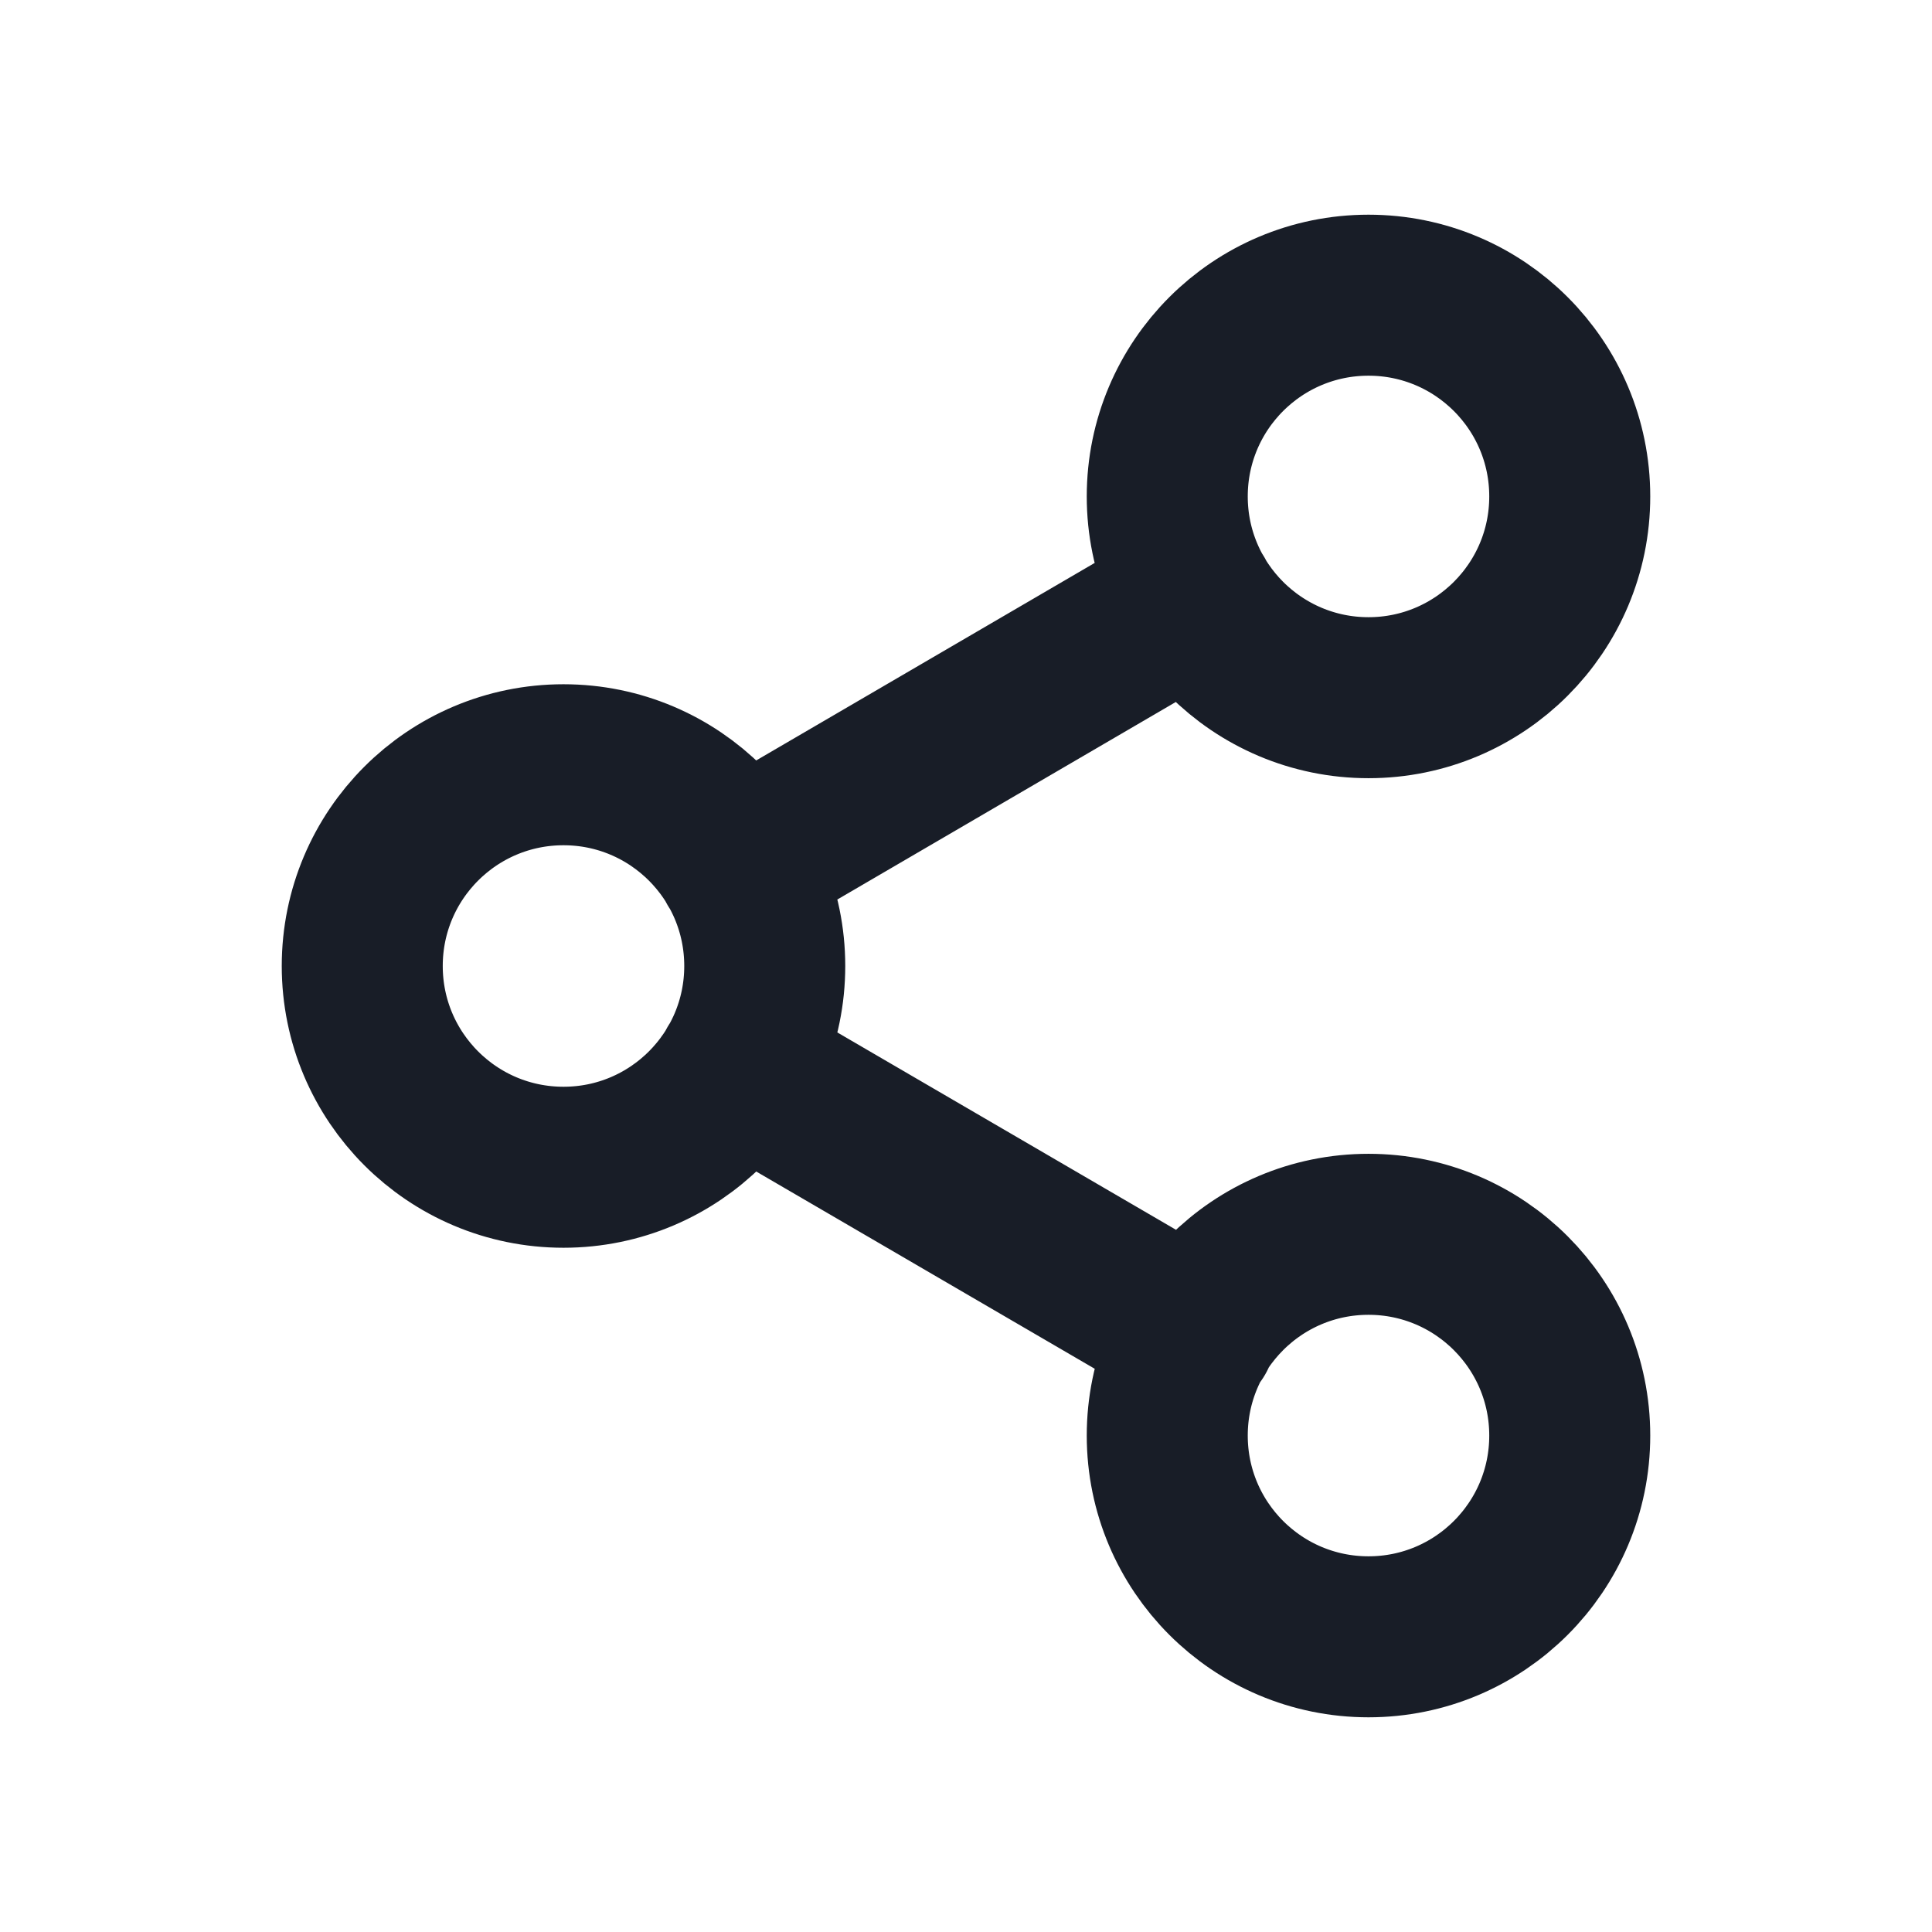
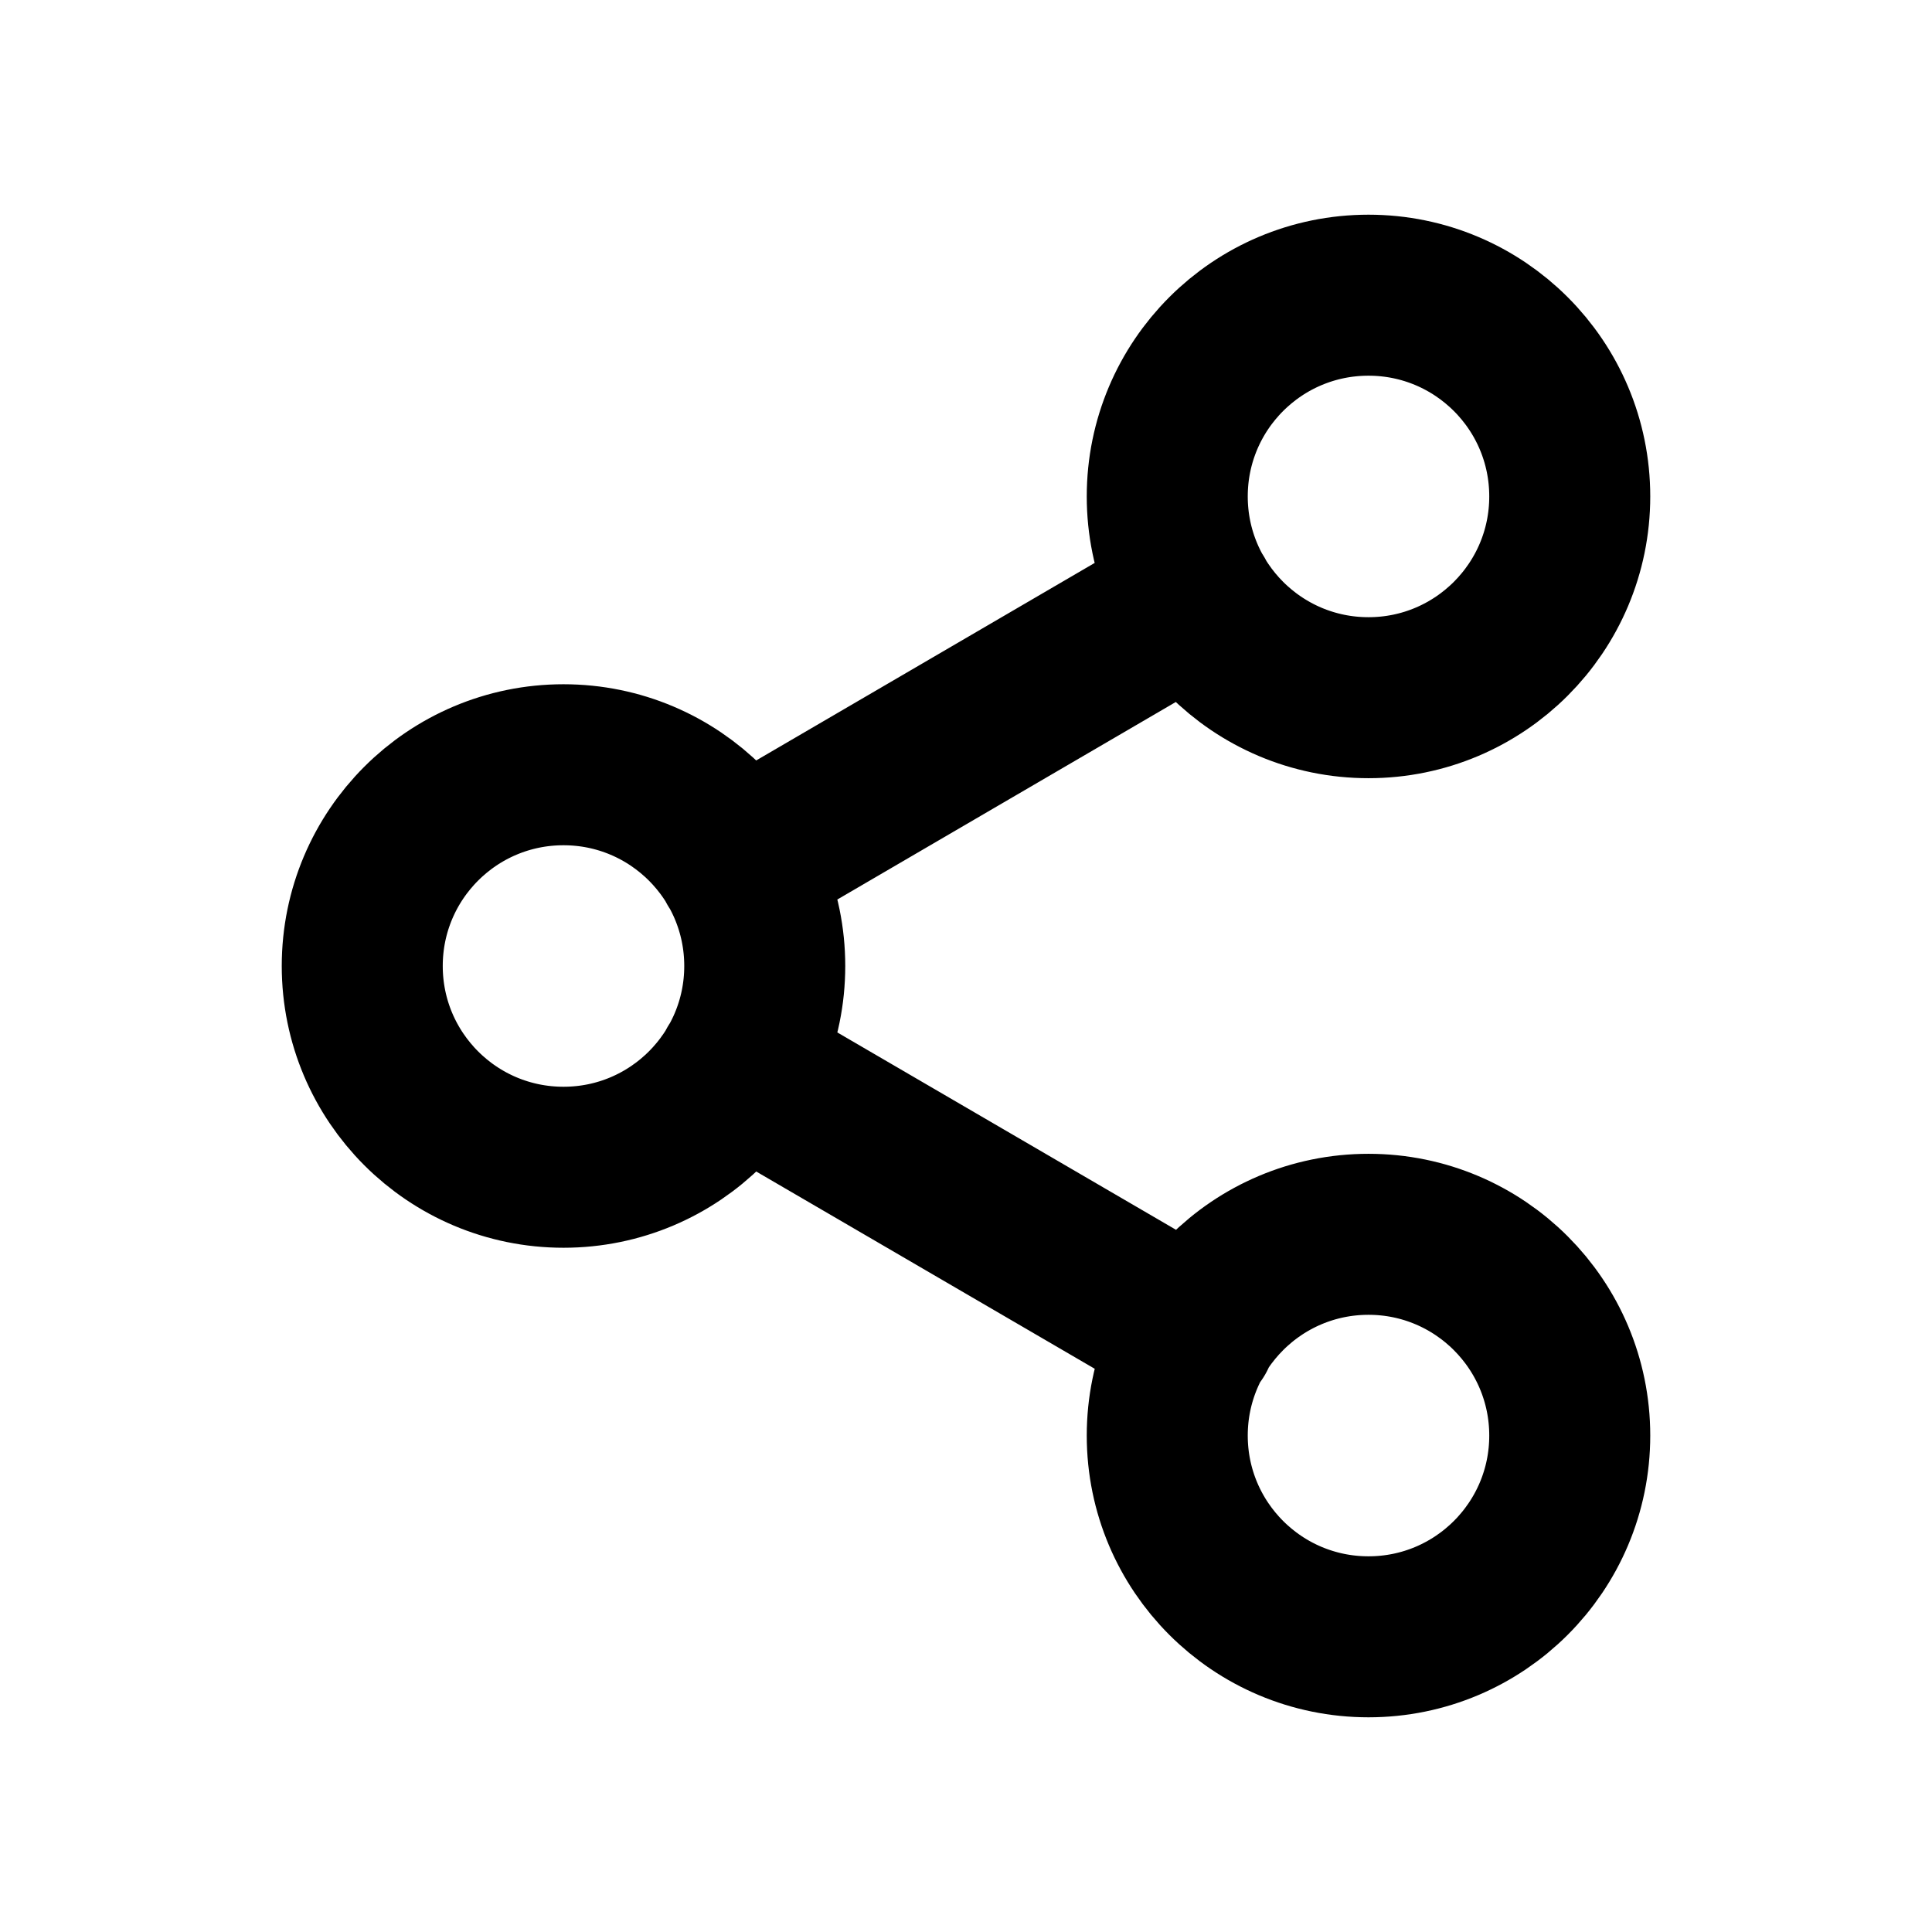
<svg xmlns="http://www.w3.org/2000/svg" width="24" height="24" viewBox="0 0 24 24" fill="none">
-   <path d="M9.158 13.258L14.85 16.575M14.842 7.425L9.158 10.742M19.5 6.167C19.5 7.547 18.381 8.667 17 8.667C15.619 8.667 14.5 7.547 14.5 6.167C14.5 4.786 15.619 3.667 17 3.667C18.381 3.667 19.5 4.786 19.5 6.167ZM9.5 12C9.5 13.381 8.381 14.5 7 14.5C5.619 14.5 4.5 13.381 4.5 12C4.5 10.619 5.619 9.5 7 9.5C8.381 9.5 9.5 10.619 9.5 12ZM19.5 17.833C19.5 19.214 18.381 20.333 17 20.333C15.619 20.333 14.5 19.214 14.5 17.833C14.5 16.453 15.619 15.333 17 15.333C18.381 15.333 19.5 16.453 19.5 17.833Z" stroke="#181D27" stroke-width="2" stroke-linecap="round" stroke-linejoin="round" />
+   <path d="M9.158 13.258L14.85 16.575M14.842 7.425L9.158 10.742M19.5 6.167C19.5 7.547 18.381 8.667 17 8.667C15.619 8.667 14.5 7.547 14.5 6.167C14.5 4.786 15.619 3.667 17 3.667C18.381 3.667 19.5 4.786 19.5 6.167ZM9.5 12C9.5 13.381 8.381 14.5 7 14.5C5.619 14.5 4.5 13.381 4.5 12C4.5 10.619 5.619 9.5 7 9.5C8.381 9.5 9.5 10.619 9.5 12ZM19.5 17.833C19.5 19.214 18.381 20.333 17 20.333C15.619 20.333 14.5 19.214 14.5 17.833C14.5 16.453 15.619 15.333 17 15.333C18.381 15.333 19.5 16.453 19.5 17.833Z" stroke="currentColor" stroke-width="2" stroke-linecap="round" stroke-linejoin="round" />
</svg>
